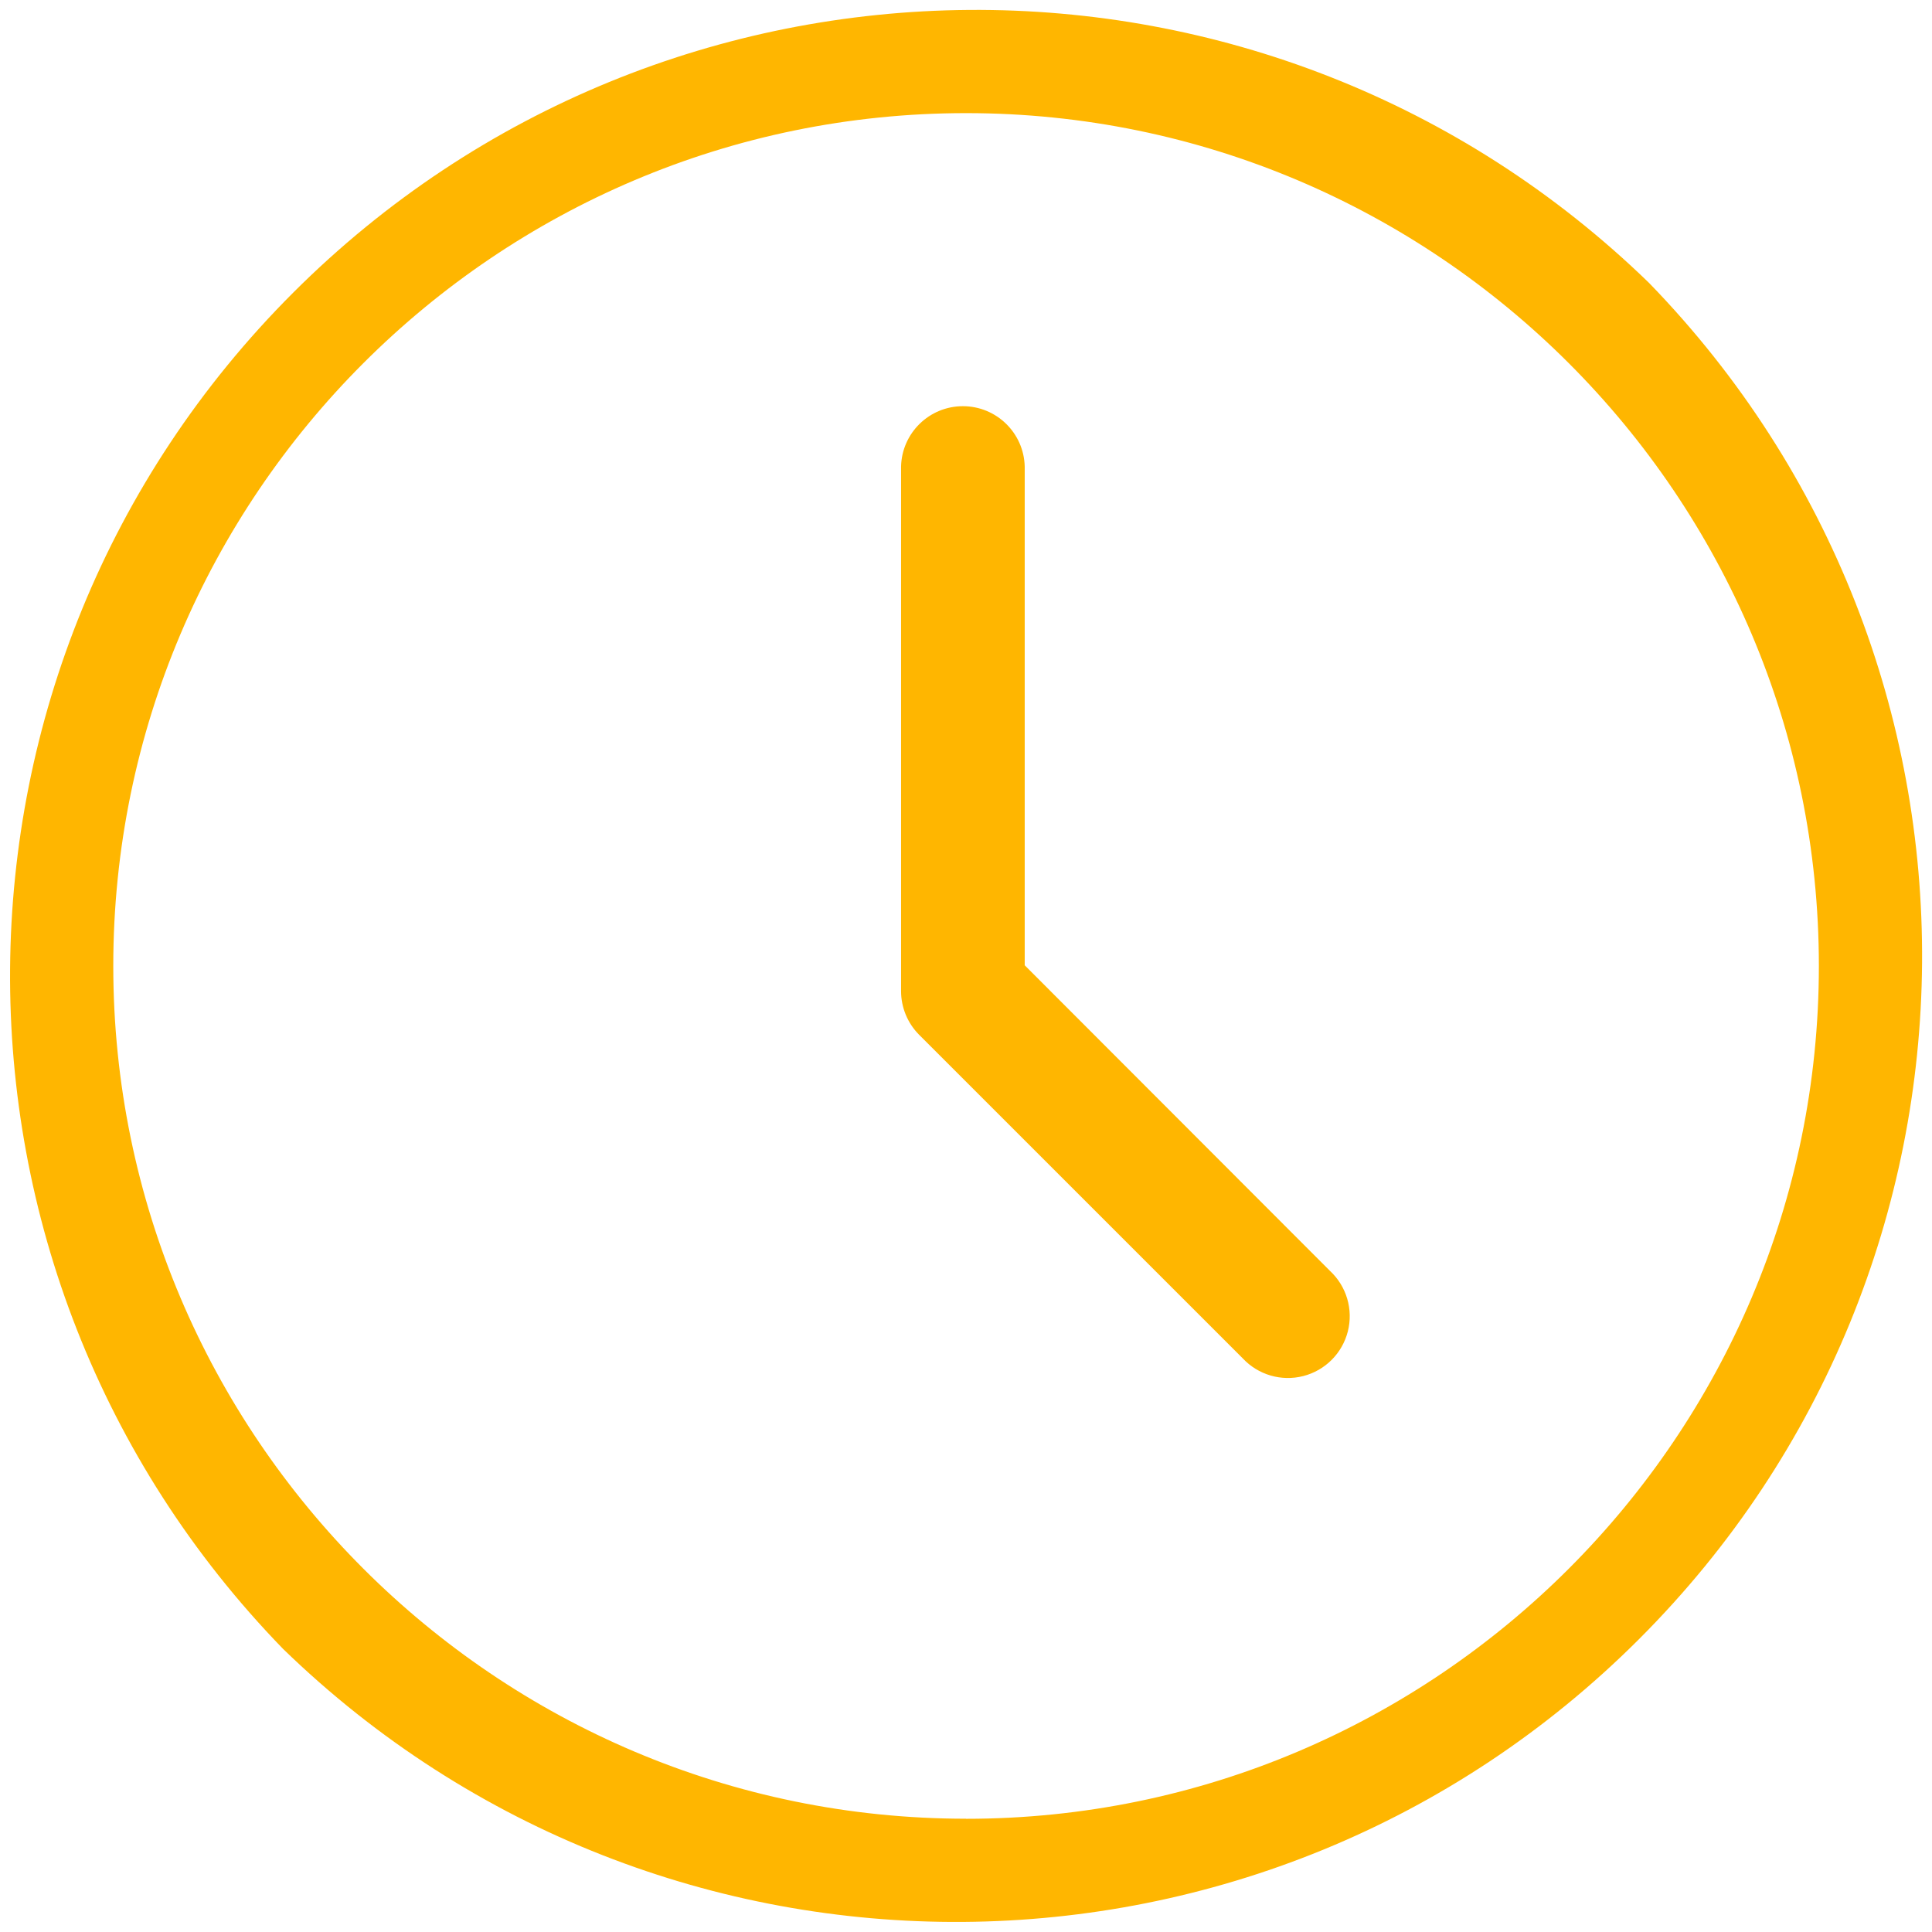
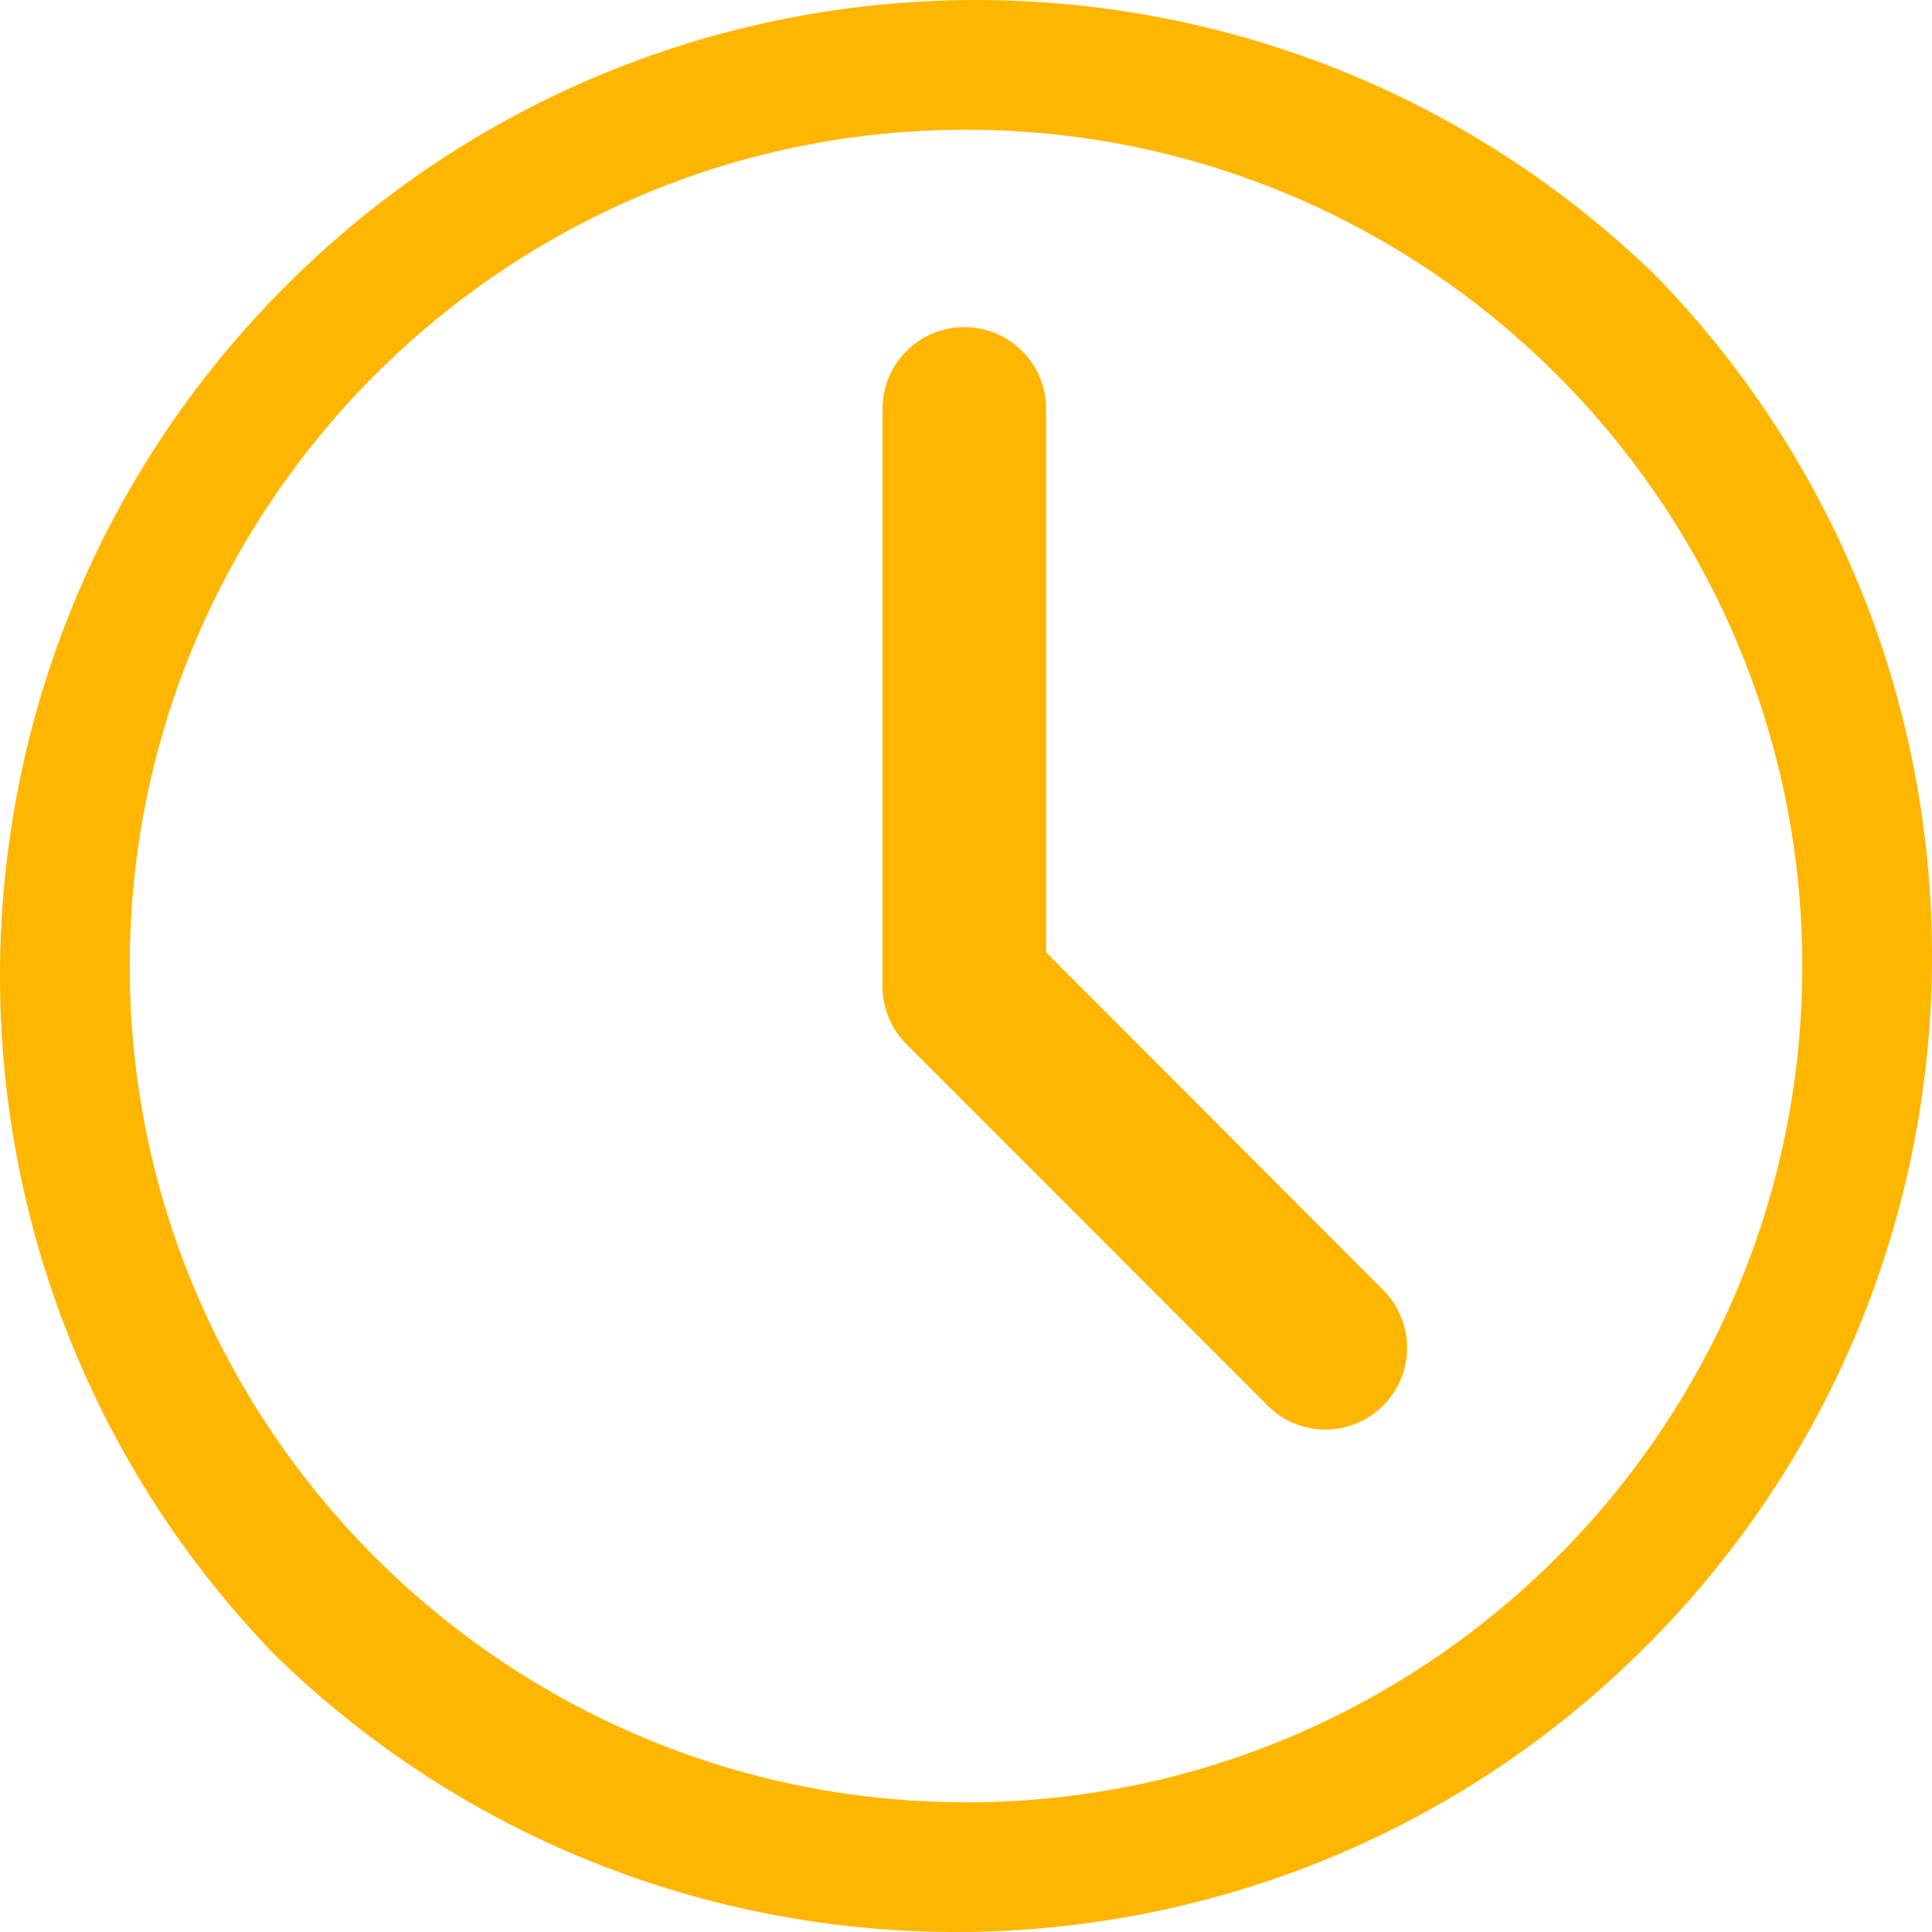
- <svg xmlns="http://www.w3.org/2000/svg" id="Capa_1" data-name="Capa 1" viewBox="0 0 512 512">
+ <svg xmlns="http://www.w3.org/2000/svg" id="Capa_1" data-name="Capa 1" viewBox="0 0 502.96 502.96">
  <defs>
-     <style>.cls-1{fill:#ffb600;}</style>
+     <style>.cls-1{fill:#ffb600;stroke:#ffb600;stroke-miterlimit:10;stroke-width:7px;}</style>
  </defs>
-   <path class="cls-1" d="M436.46,75.17a256,256,0,0,0-362,362,256,256,0,0,0,362-362Zm-181,407c-124.61,0-226-101.38-226-226s101.39-226,226-226,226,101.39,226,226S380.06,482.19,255.44,482.19Z" transform="translate(0.56 -0.19)" />
-   <path class="cls-1" d="M271,256V123.82a16.39,16.39,0,0,0-32.77,0v139A16.43,16.43,0,0,0,243,274.4l85.77,85.76A16.38,16.38,0,1,0,351.91,337Z" transform="translate(0.56 -0.19)" />
+   <path class="cls-1" d="M433.18,78.82C333.91-17.59,175.27-15.27,78.86,84c-94.43,97.23-94.43,251.91,0,349.14,99.27,96.41,257.91,94.09,354.32-5.18,94.43-97.23,94.43-251.91,0-349.14ZM256,477.19C134.05,477.19,34.81,378,34.81,256S134.05,34.77,256,34.77,477.23,134,477.23,256,378,477.21,256,477.21Z" transform="translate(-4.54 -4.5)" />
+   <path class="cls-1" d="M273.37,253.89V110.36a17.8,17.8,0,0,0-35.58,0V261.3A17.83,17.83,0,0,0,243,273.87L336.1,367a17.79,17.79,0,1,0,26-24.25q-.44-.47-.9-.9Z" transform="translate(-4.54 -4.5)" />
</svg>
